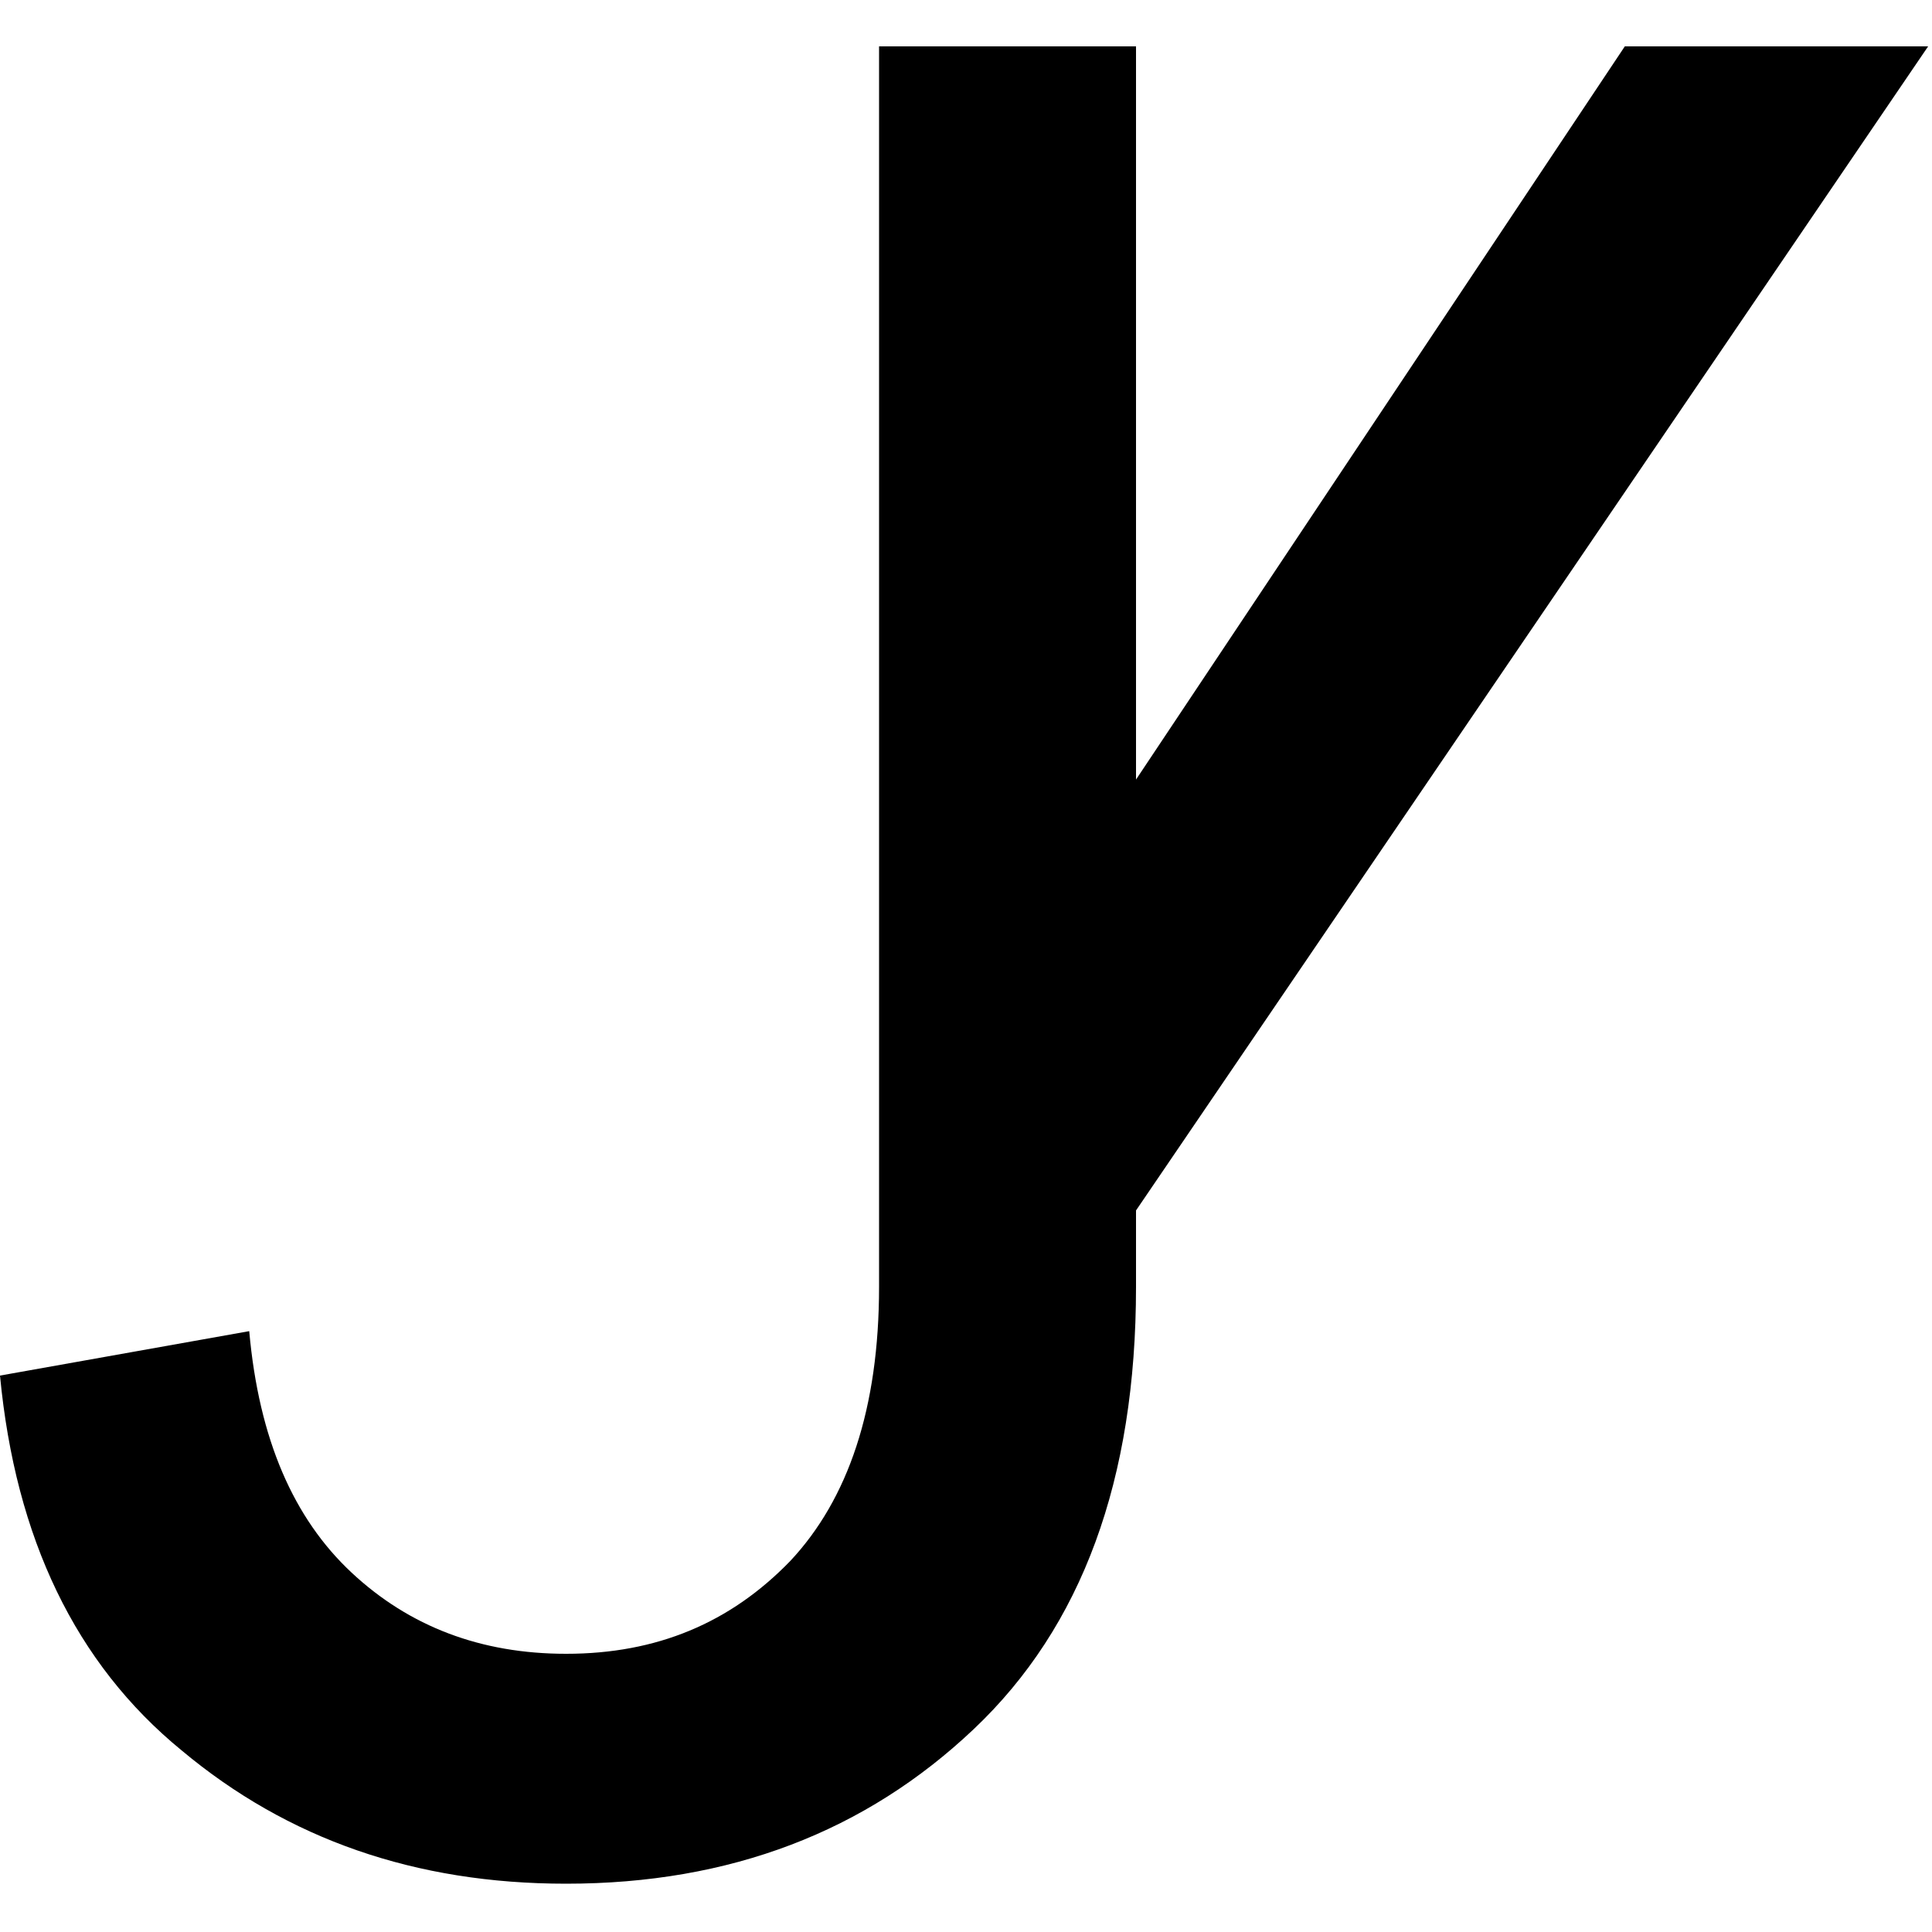
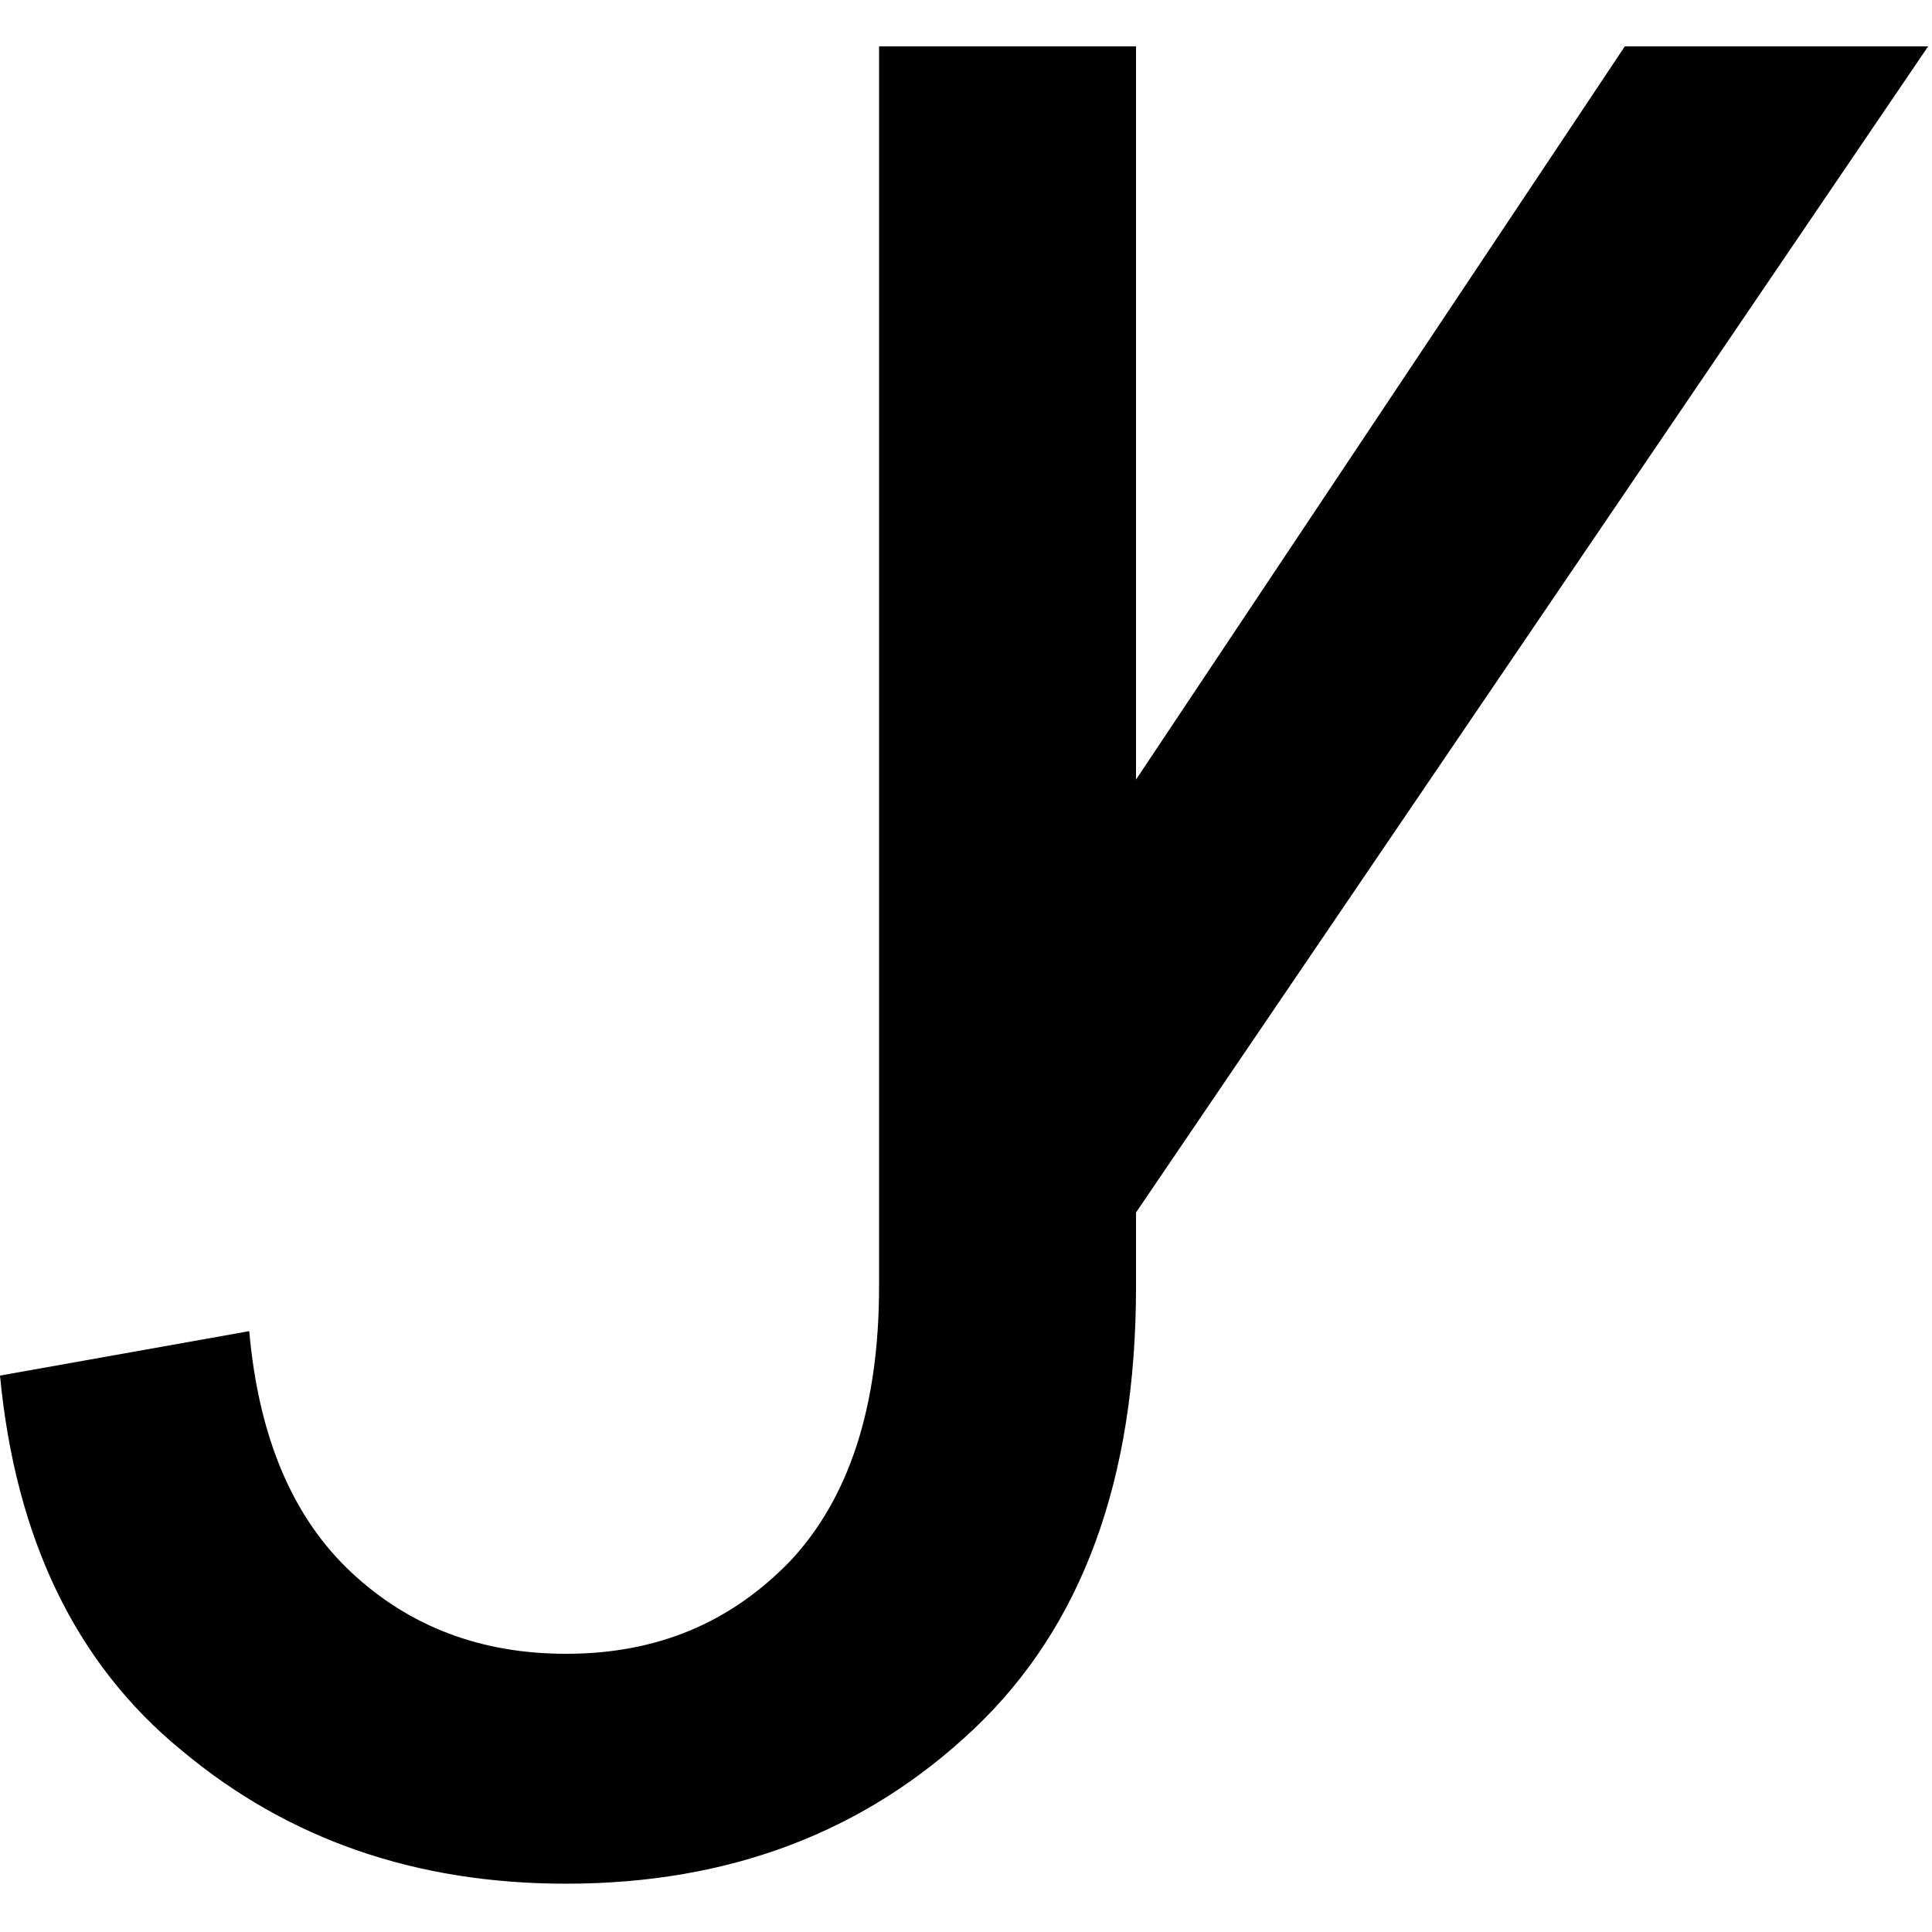
- <svg xmlns="http://www.w3.org/2000/svg" version="1.1" x="0px" y="0px" viewBox="0 0 100 100" style="enable-background:new 0 0 100 100;" xml:space="preserve">
+ <svg xmlns="http://www.w3.org/2000/svg" version="1.1" id="Layer_1" x="0px" y="0px" viewBox="0 0 100 100" style="enable-background:new 0 0 100 100;" xml:space="preserve">
  <style type="text/css">
	.st0{display:none;}
	.st1{display:inline;}
</style>
-   <g id="Layer_1" class="st0">
+   <g id="Layer_1_1_" class="st0">
    <g class="st1">
      <path d="M0,67.3v-7h19.4v6.6c0,9.2,4,12.6,10.9,12.6c7,0,10.3-4.2,10.3-11.6V3.1h21.1v65.2c0,7.7-1.9,13.8-5.8,18.5    c-4.9,6.2-13.2,10-24.4,10C10.5,96.9,0,85.5,0,67.3z" />
    </g>
    <polygon class="st1" points="100,3.1 61.6,65.7 61.6,31.4 79.4,3.1  " />
  </g>
-   <g id="Layer_2">
-     <path d="M84.1,2.4L58.7,40.5v22.3L99.8,2.4H84.1z" />
-     <path d="M58.8,2.4v64.2c0,10-2.8,17.6-8.4,22.9c-5.6,5.3-12.6,8-21.1,8c-7.8,0-14.4-2.3-19.9-6.9C3.9,86.1,0.8,79.6,0,71.2   l12.9-2.3c0.5,5.6,2.3,9.7,5.3,12.5c3,2.8,6.7,4.2,11.1,4.2c4.7,0,8.5-1.6,11.6-4.8c3-3.2,4.6-7.9,4.6-14.2V2.4H58.8z" />
+   <g id="Layer_2_1_">
+     <path d="M84.1,2.4L54.9,46.2v22.3L99.8,2.4H84.1z" />
+     <path d="M58.8,2.4v64.2c0,10-2.8,17.6-8.4,22.9s-12.6,8-21.1,8c-7.8,0-14.4-2.3-19.9-6.9c-5.5-4.5-8.6-11-9.4-19.4l12.9-2.3   c0.5,5.6,2.3,9.7,5.3,12.5s6.7,4.2,11.1,4.2c4.7,0,8.5-1.6,11.6-4.8c3-3.2,4.6-7.9,4.6-14.2V2.4H58.8z" />
  </g>
</svg>
